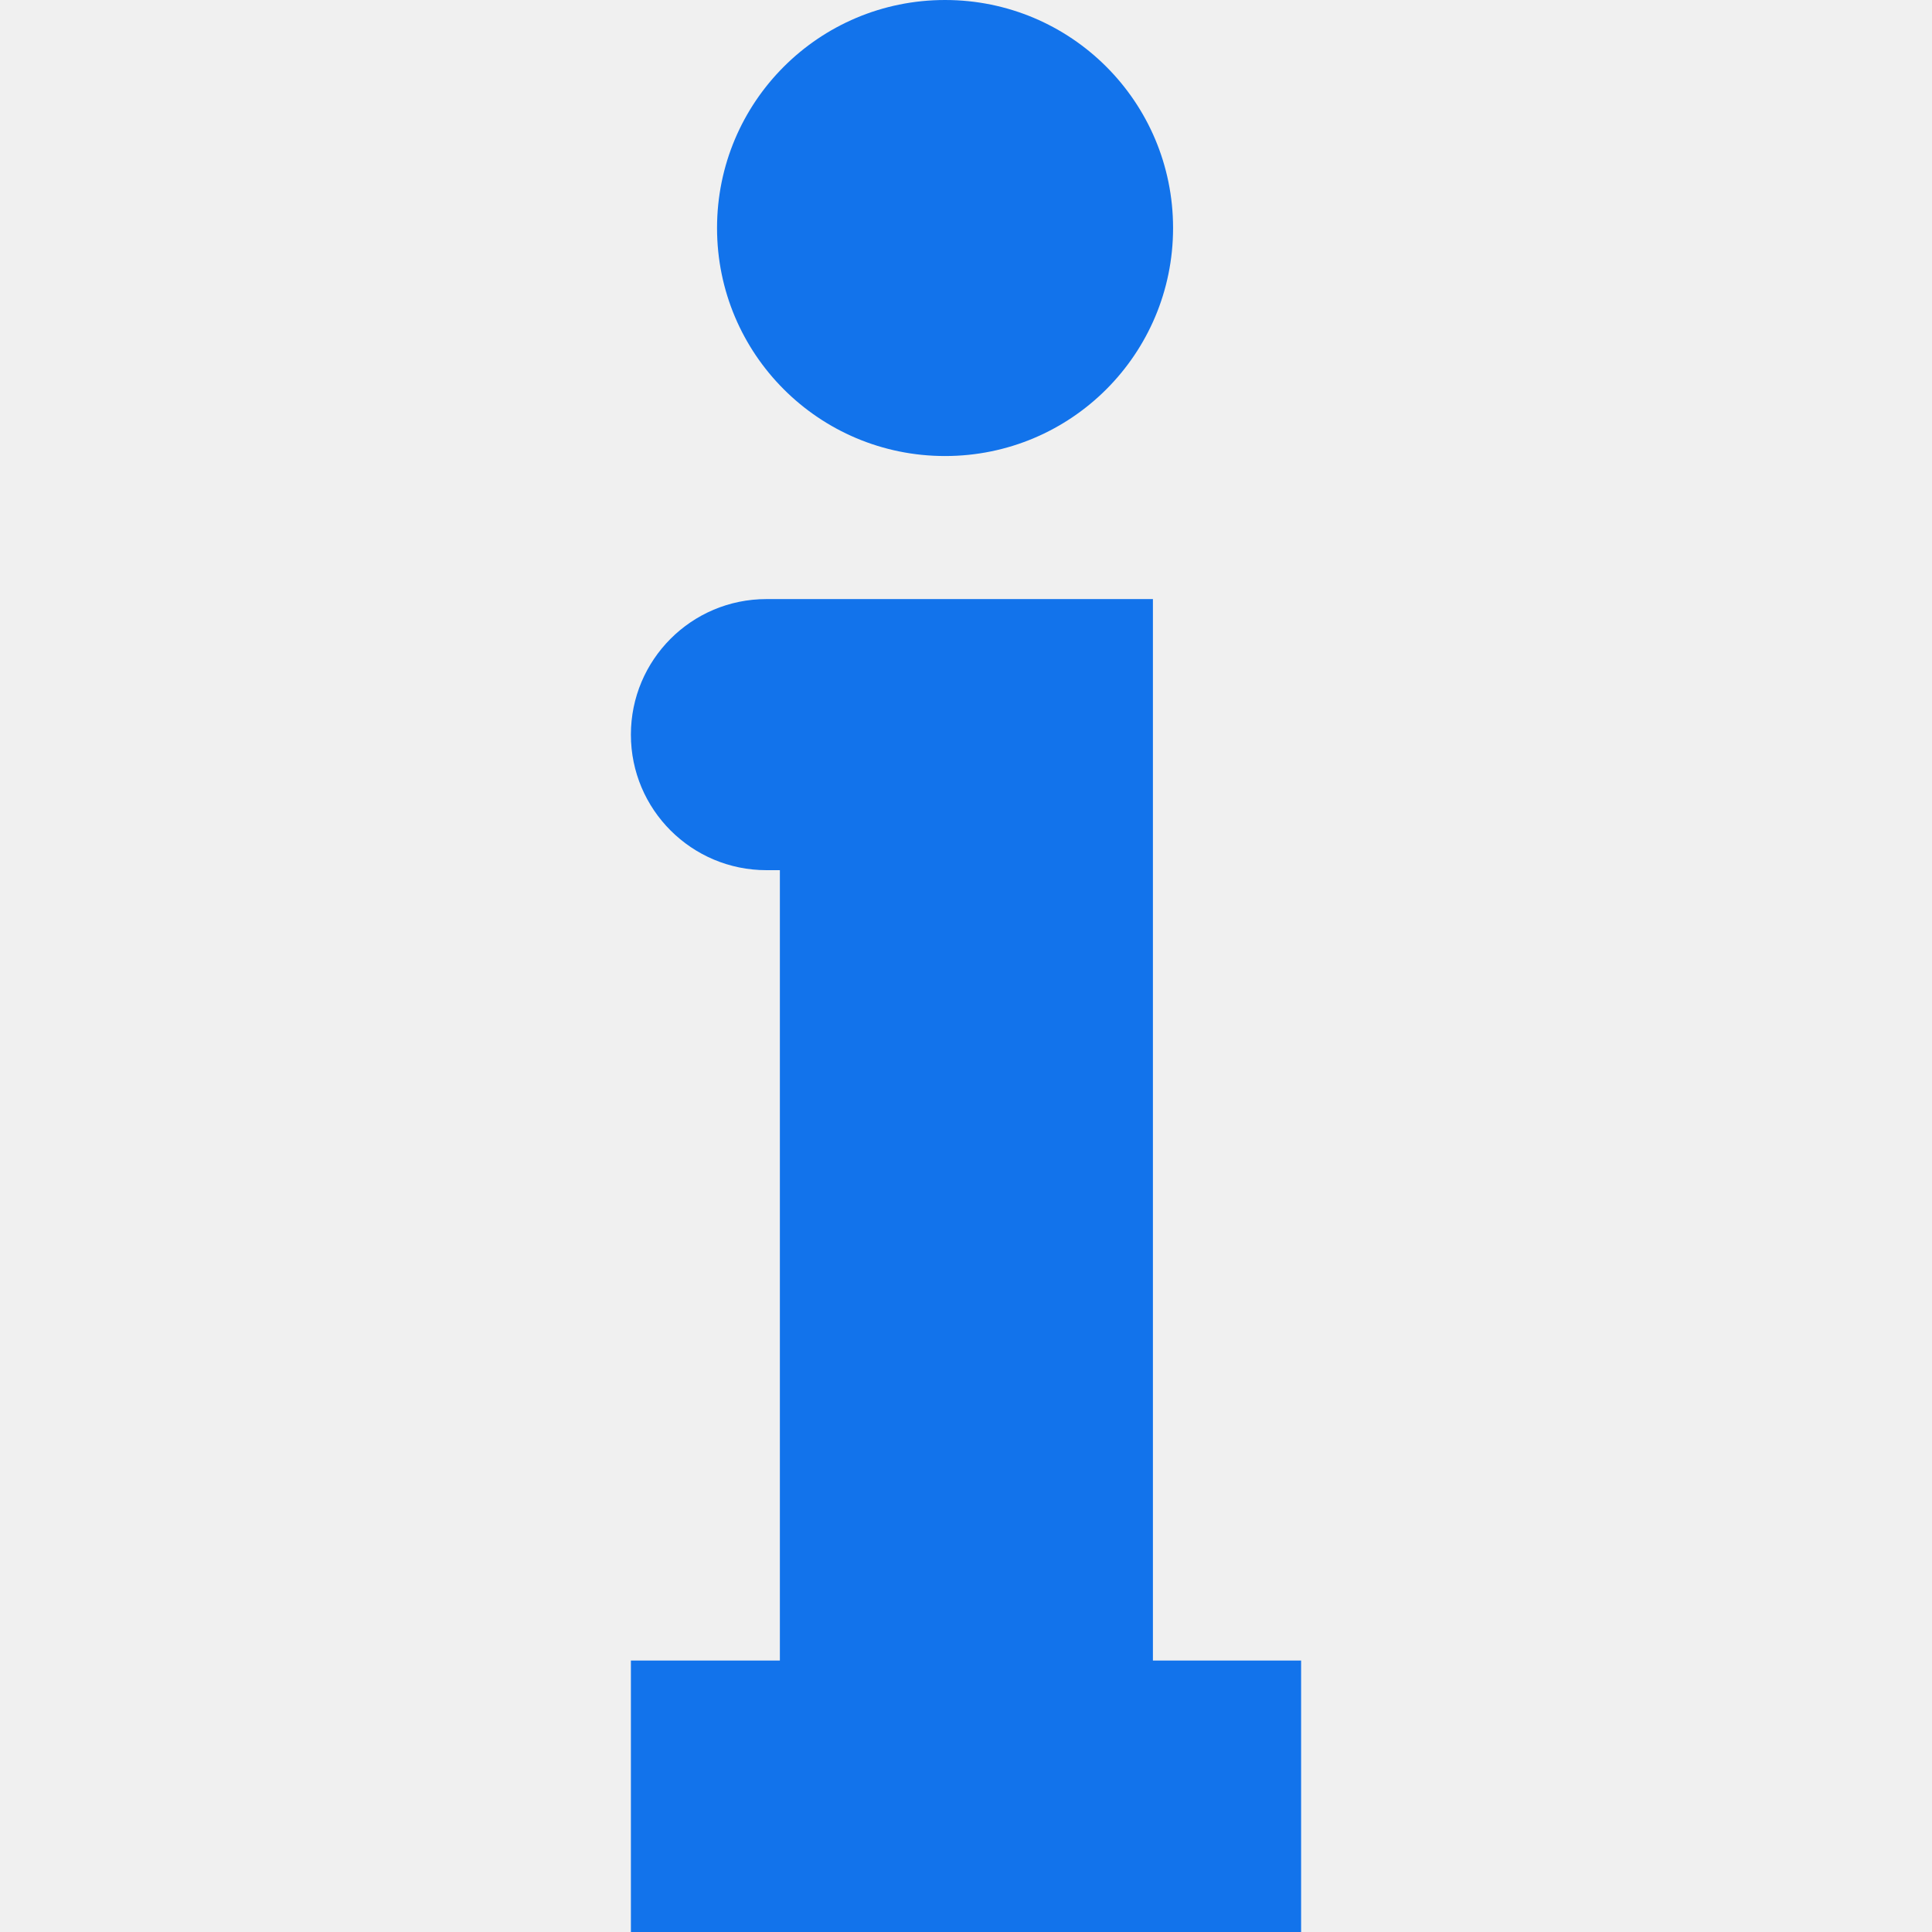
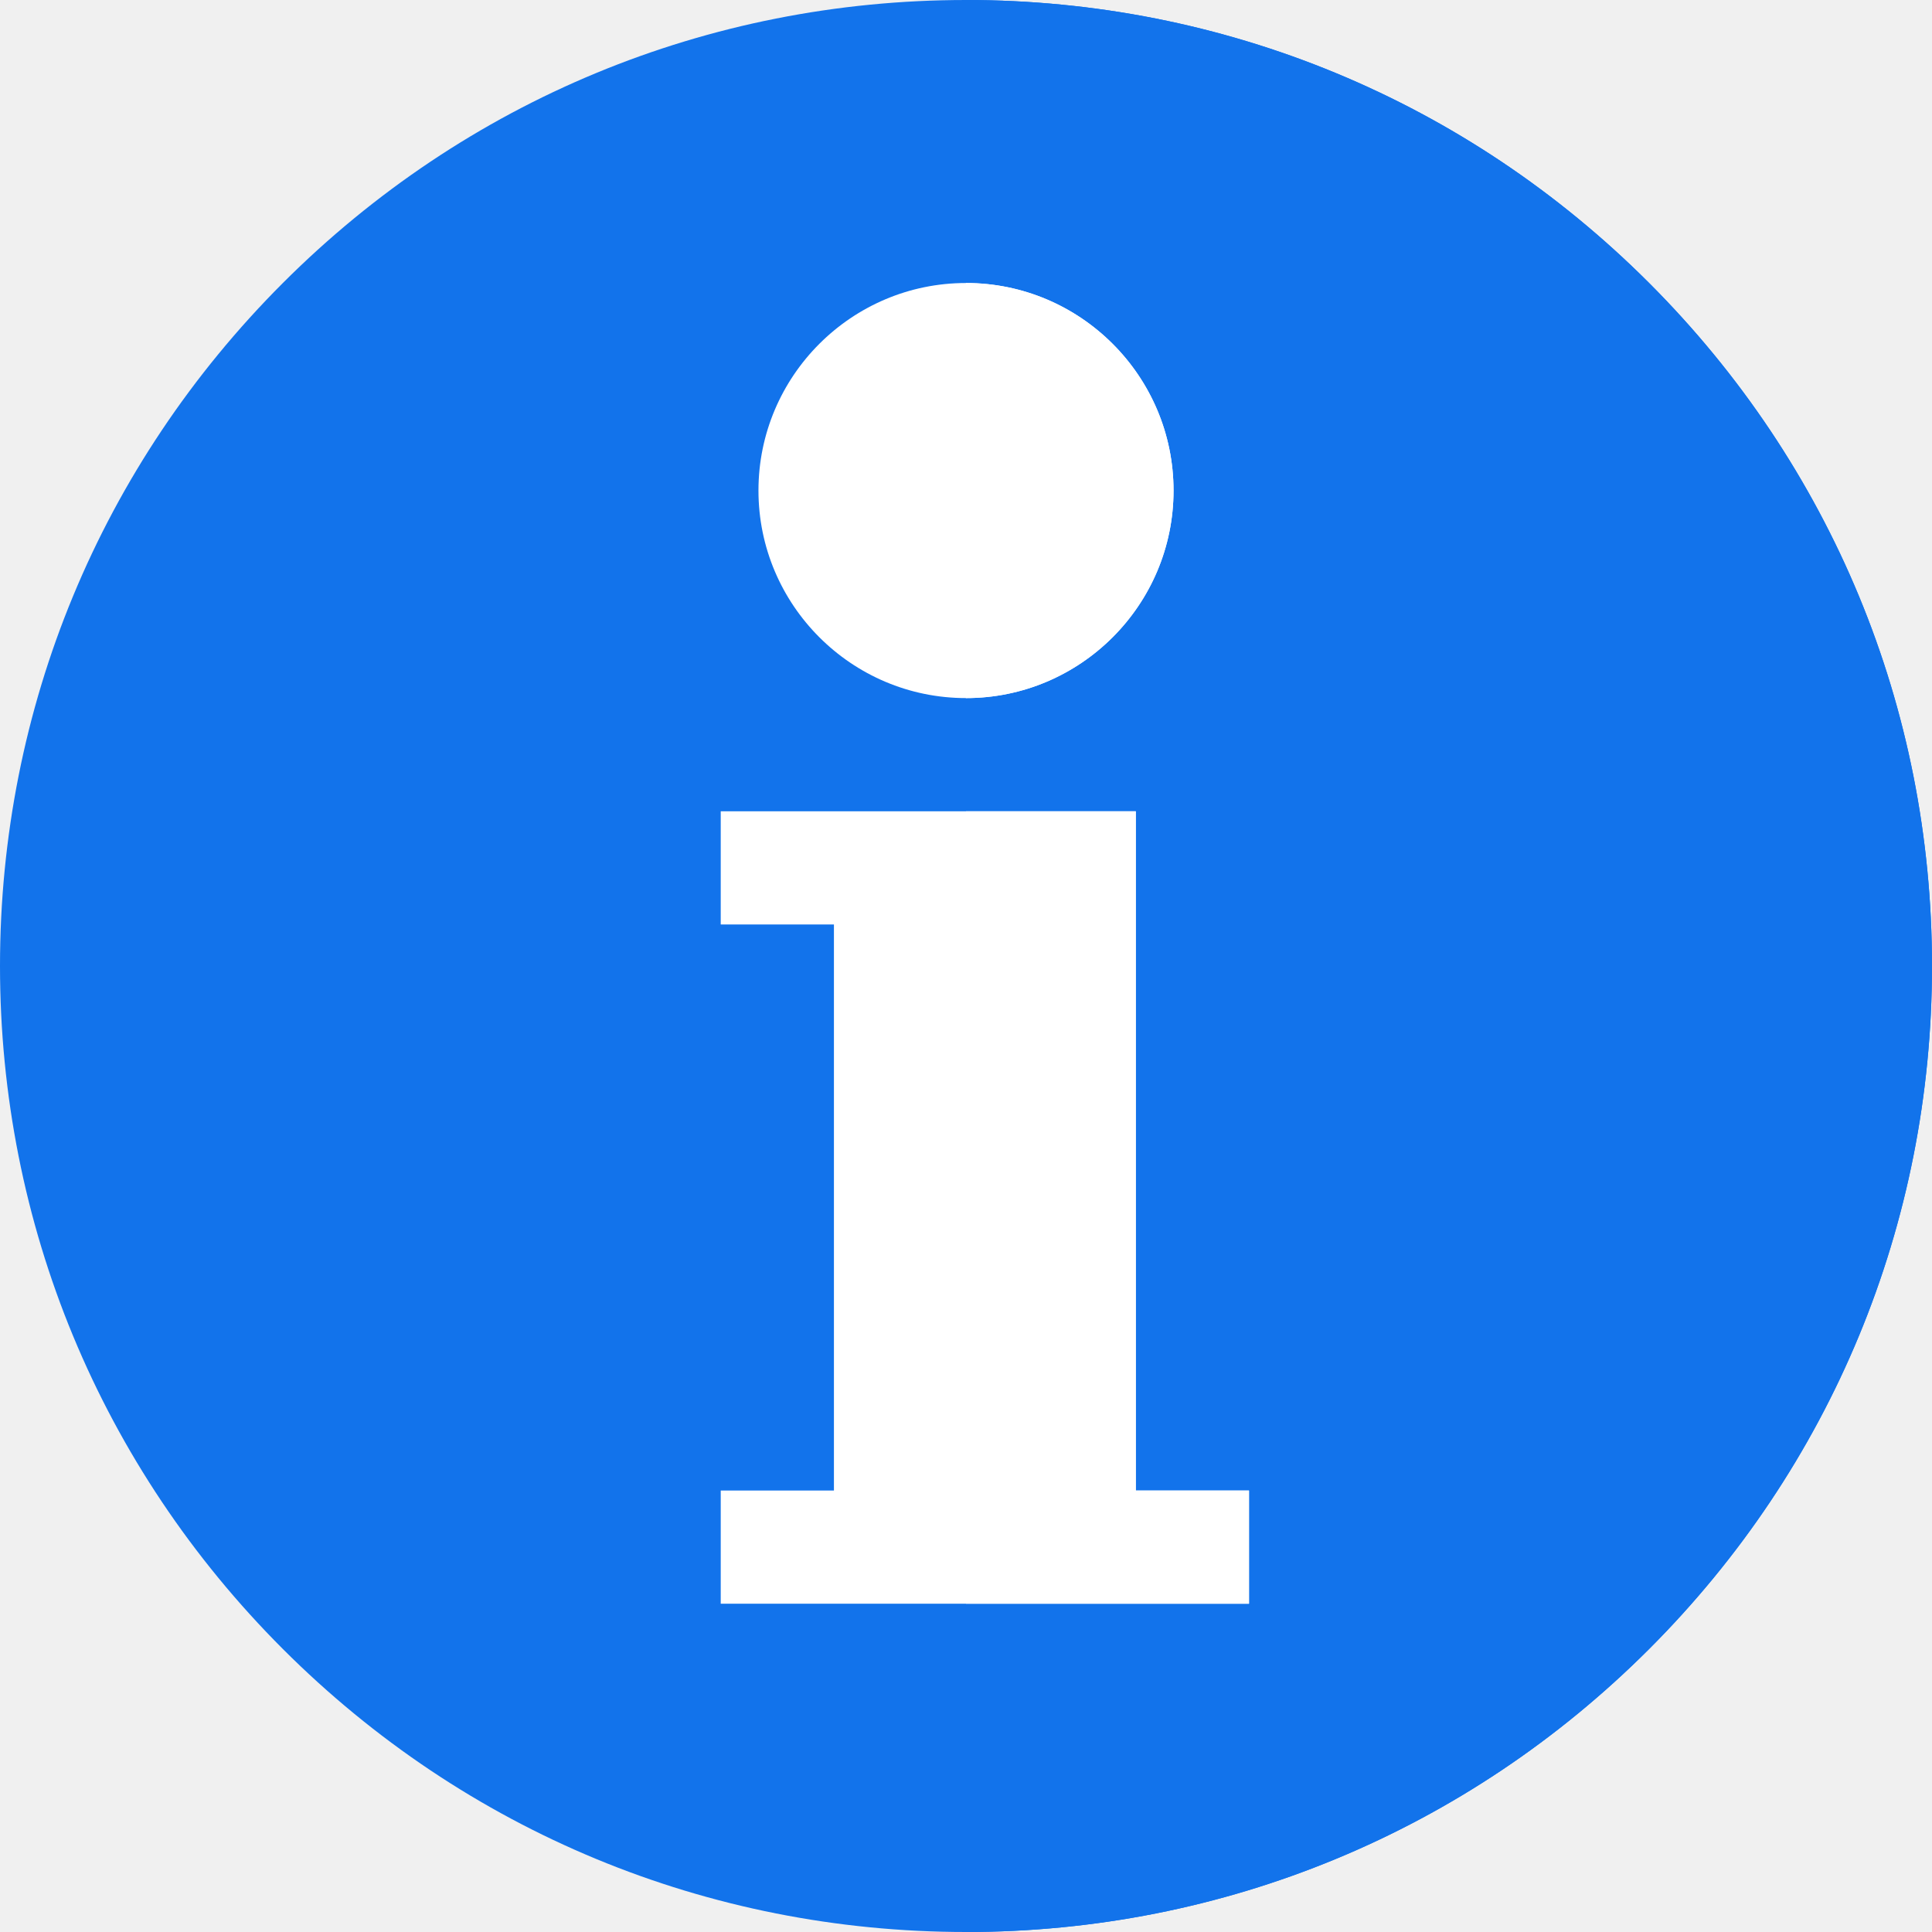
- <svg xmlns="http://www.w3.org/2000/svg" version="1.1" id="Capa_1" x="0px" y="0px" viewBox="0 0 488.9 488.9" style="enable-background:new 0 0 488.9 488.9;" xml:space="preserve" width="512px" height="512px">
+ <svg xmlns="http://www.w3.org/2000/svg" version="1.1" id="Capa_1" x="0px" y="0px" viewBox="0 0 512 512" style="enable-background:new 0 0 512 512;" xml:space="preserve" width="512px" height="512px" class="">
  <g>
+     <path style="fill:#1273EB" d="M256,512c-68.38,0-132.667-26.629-181.02-74.98C26.629,388.667,0,324.38,0,256  S26.629,123.333,74.98,74.98C123.333,26.629,187.62,0,256,0s132.667,26.629,181.02,74.98C485.371,123.333,512,187.62,512,256  s-26.629,132.667-74.98,181.02C388.667,485.371,324.38,512,256,512z" data-original="#0A4EAF" class="active-path" data-old_color="#0A4EAF" />
+     <path style="fill:#1273EB" d="M437.02,74.98C388.667,26.629,324.38,0,256,0v512c68.38,0,132.667-26.629,181.02-74.98  C485.371,388.667,512,324.38,512,256S485.371,123.333,437.02,74.98z" data-original="#063E8B" class="" data-old_color="#063E8B" />
+     <path style="fill:#FFFFFF" d="M256,185c-30.327,0-55-24.673-55-55s24.673-55,55-55s55,24.673,55,55S286.327,185,256,185z M301,395  V215H191v30h30v150h-30v30h140v-30H301z" data-original="#FFFFFF" class="" />
    <g>
-       <g>
-         <path d="M239.15,0c31.9,0,57.7,25.8,57.7,57.7s-25.8,57.7-57.7,57.7s-57.7-25.8-57.7-57.7S207.25,0,239.15,0z M291.65,151.6h-1.5    h-92.8h-3.4c-19,0-34.3,15.4-34.3,34.3l0,0c0,19,15.4,34.3,34.3,34.3h3.4v200h-37.7v68.7h169.6v-68.7h-37.5V151.6H291.65z" data-original="#000000" class="active-path" data-old_color="#000000" fill="#1273EB" />
-       </g>
+       <path style="fill:#FFFFFF" d="M256,185c30.327,0,55-24.673,55-55s-24.673-55-55-55V185z" data-original="#CCEFFF" class="" data-old_color="#CCEFFF" />
+       <polygon style="fill:#FFFFFF" points="301,395 301,215 256,215 256,425 331,425 331,395  " data-original="#CCEFFF" class="" data-old_color="#CCEFFF" />
    </g>
  </g>
</svg>
